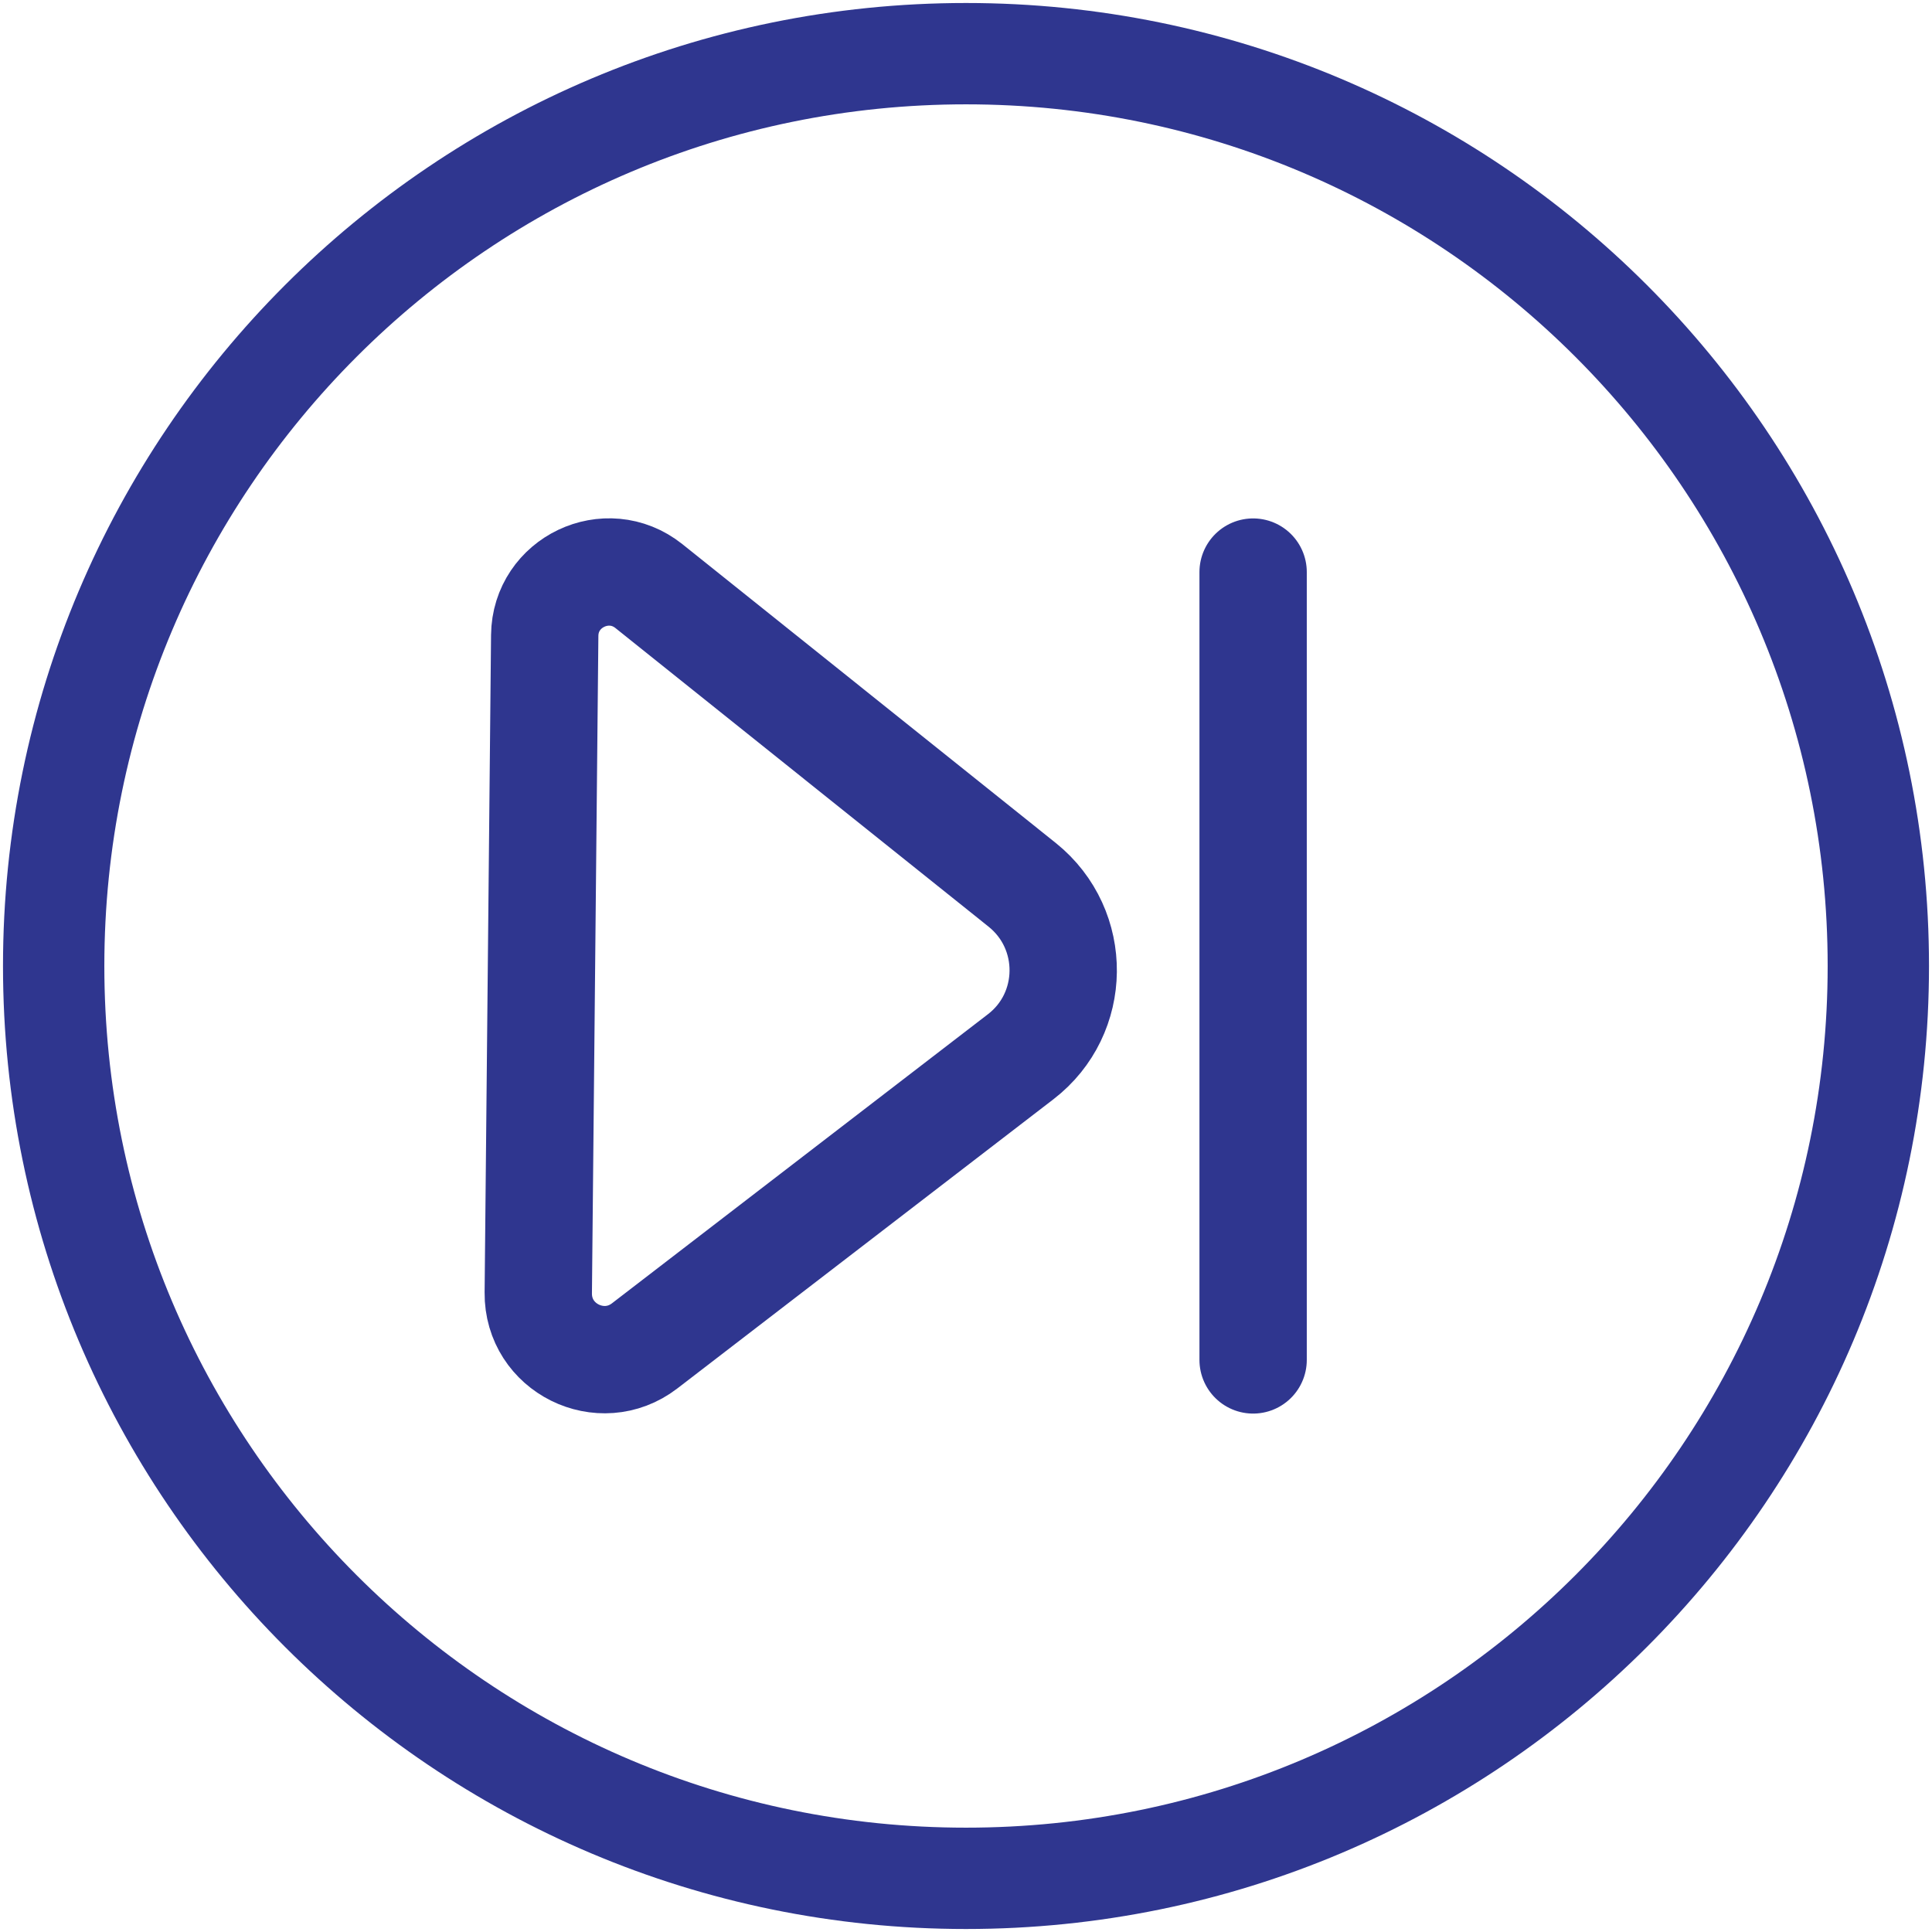
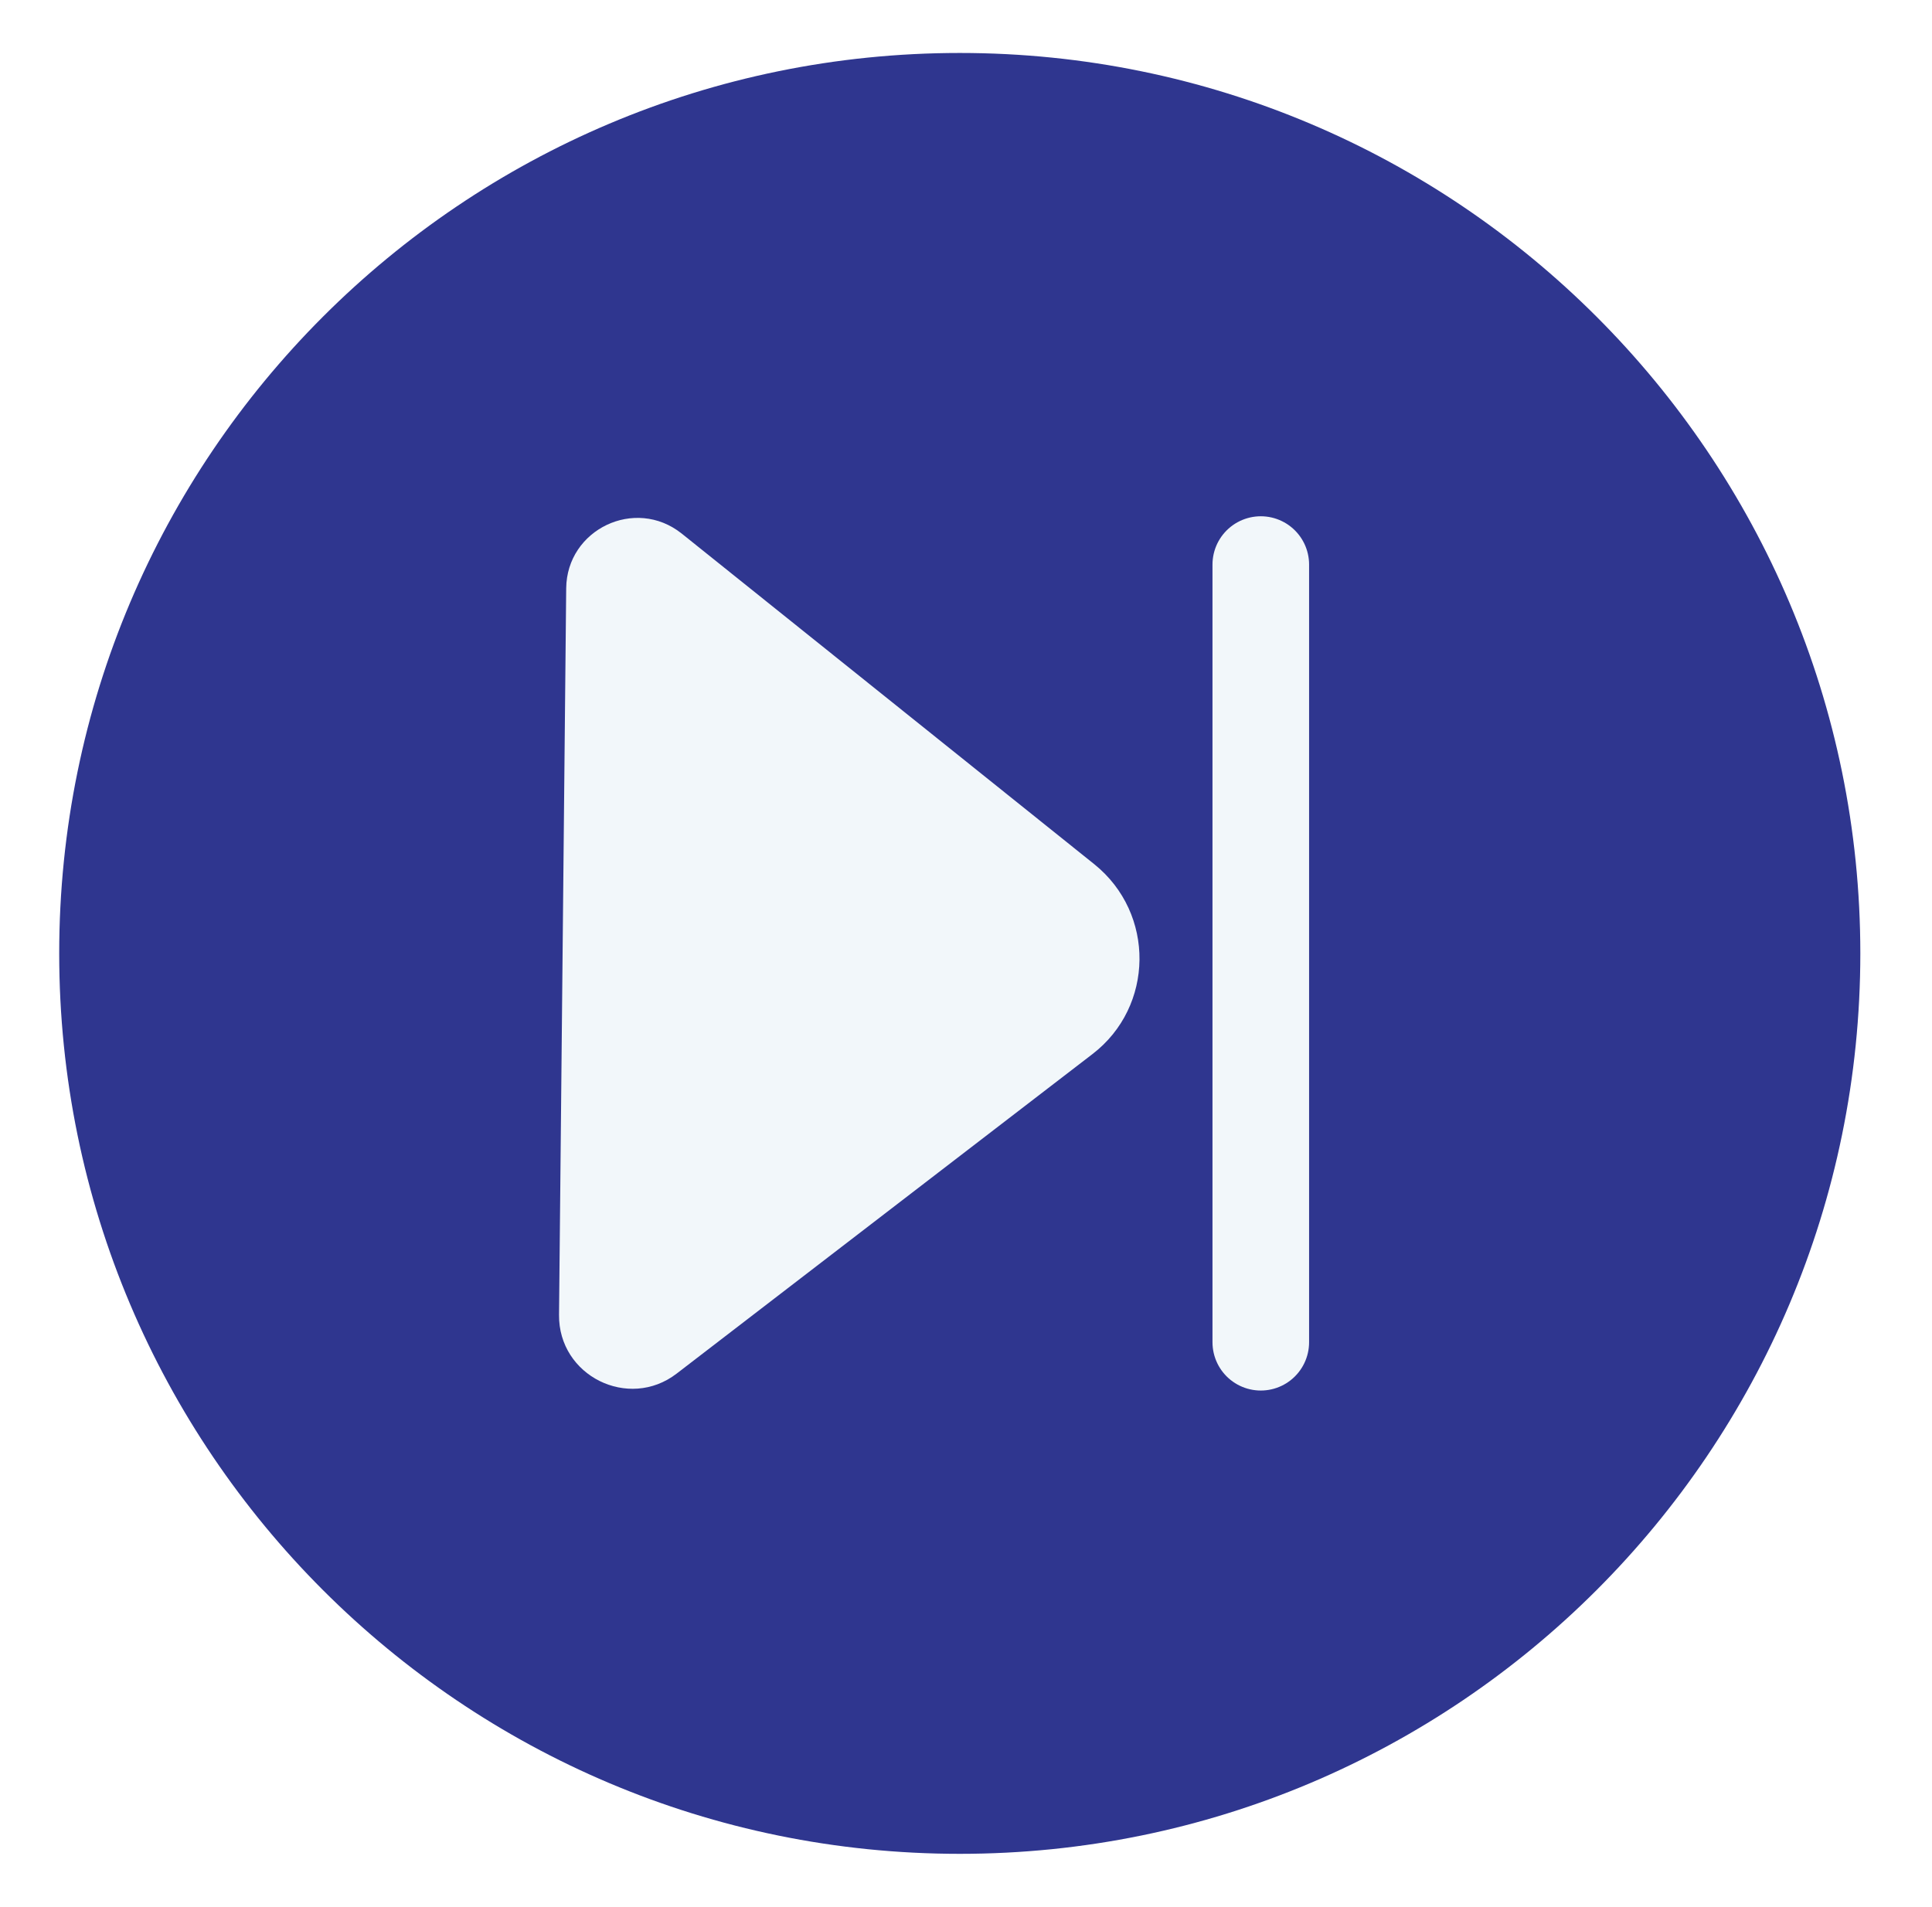
- <svg xmlns="http://www.w3.org/2000/svg" version="1.1" id="Layer_1" x="0px" y="0px" viewBox="126 216 360 360" enable-background="new 126 216 360 360" xml:space="preserve">
-   <circle fill="none" stroke="#2F368F" stroke-width="18.883" stroke-miterlimit="10" cx="306" cy="396" r="170" />
-   <path fill="none" stroke="#2F368F" stroke-width="20" stroke-linecap="round" stroke-miterlimit="10" d="M227.5,334.4l-1.2,122.5  c-0.1,10.3,11.7,16.1,19.8,9.9l70.1-53.9c10.4-8,10.6-23.7,0.3-32l-69.6-55.7C239.1,319,227.6,324.5,227.5,334.4z" />
-   <line fill="none" stroke="#2F368F" stroke-width="20" stroke-linecap="round" stroke-miterlimit="10" x1="359.5" y1="322.6" x2="359.5" y2="469.4" />
+ <svg xmlns="http://www.w3.org/2000/svg" version="1.1" id="Layer_1" x="0px" y="0px" viewBox="88 0 620 612" enable-background="new 88 0 620 612" xml:space="preserve">
+   <circle fill="#2F368F" cx="396" cy="306" r="289" />
+   <path fill="#F2F7FA" d="M269.7,188.8L267.4,422c-0.2,19.6,22.3,30.7,37.7,18.9l133.5-102.6c19.8-15.2,20.2-45.1,0.6-60.9  L306.7,171.2C291.8,159.4,269.9,169.9,269.7,188.8z" />
+   <line fill="none" stroke="#F2F7FA" stroke-width="31" stroke-linecap="round" stroke-miterlimit="10" x1="492.6" y1="181.2" x2="492.6" y2="430.8" />
</svg>
